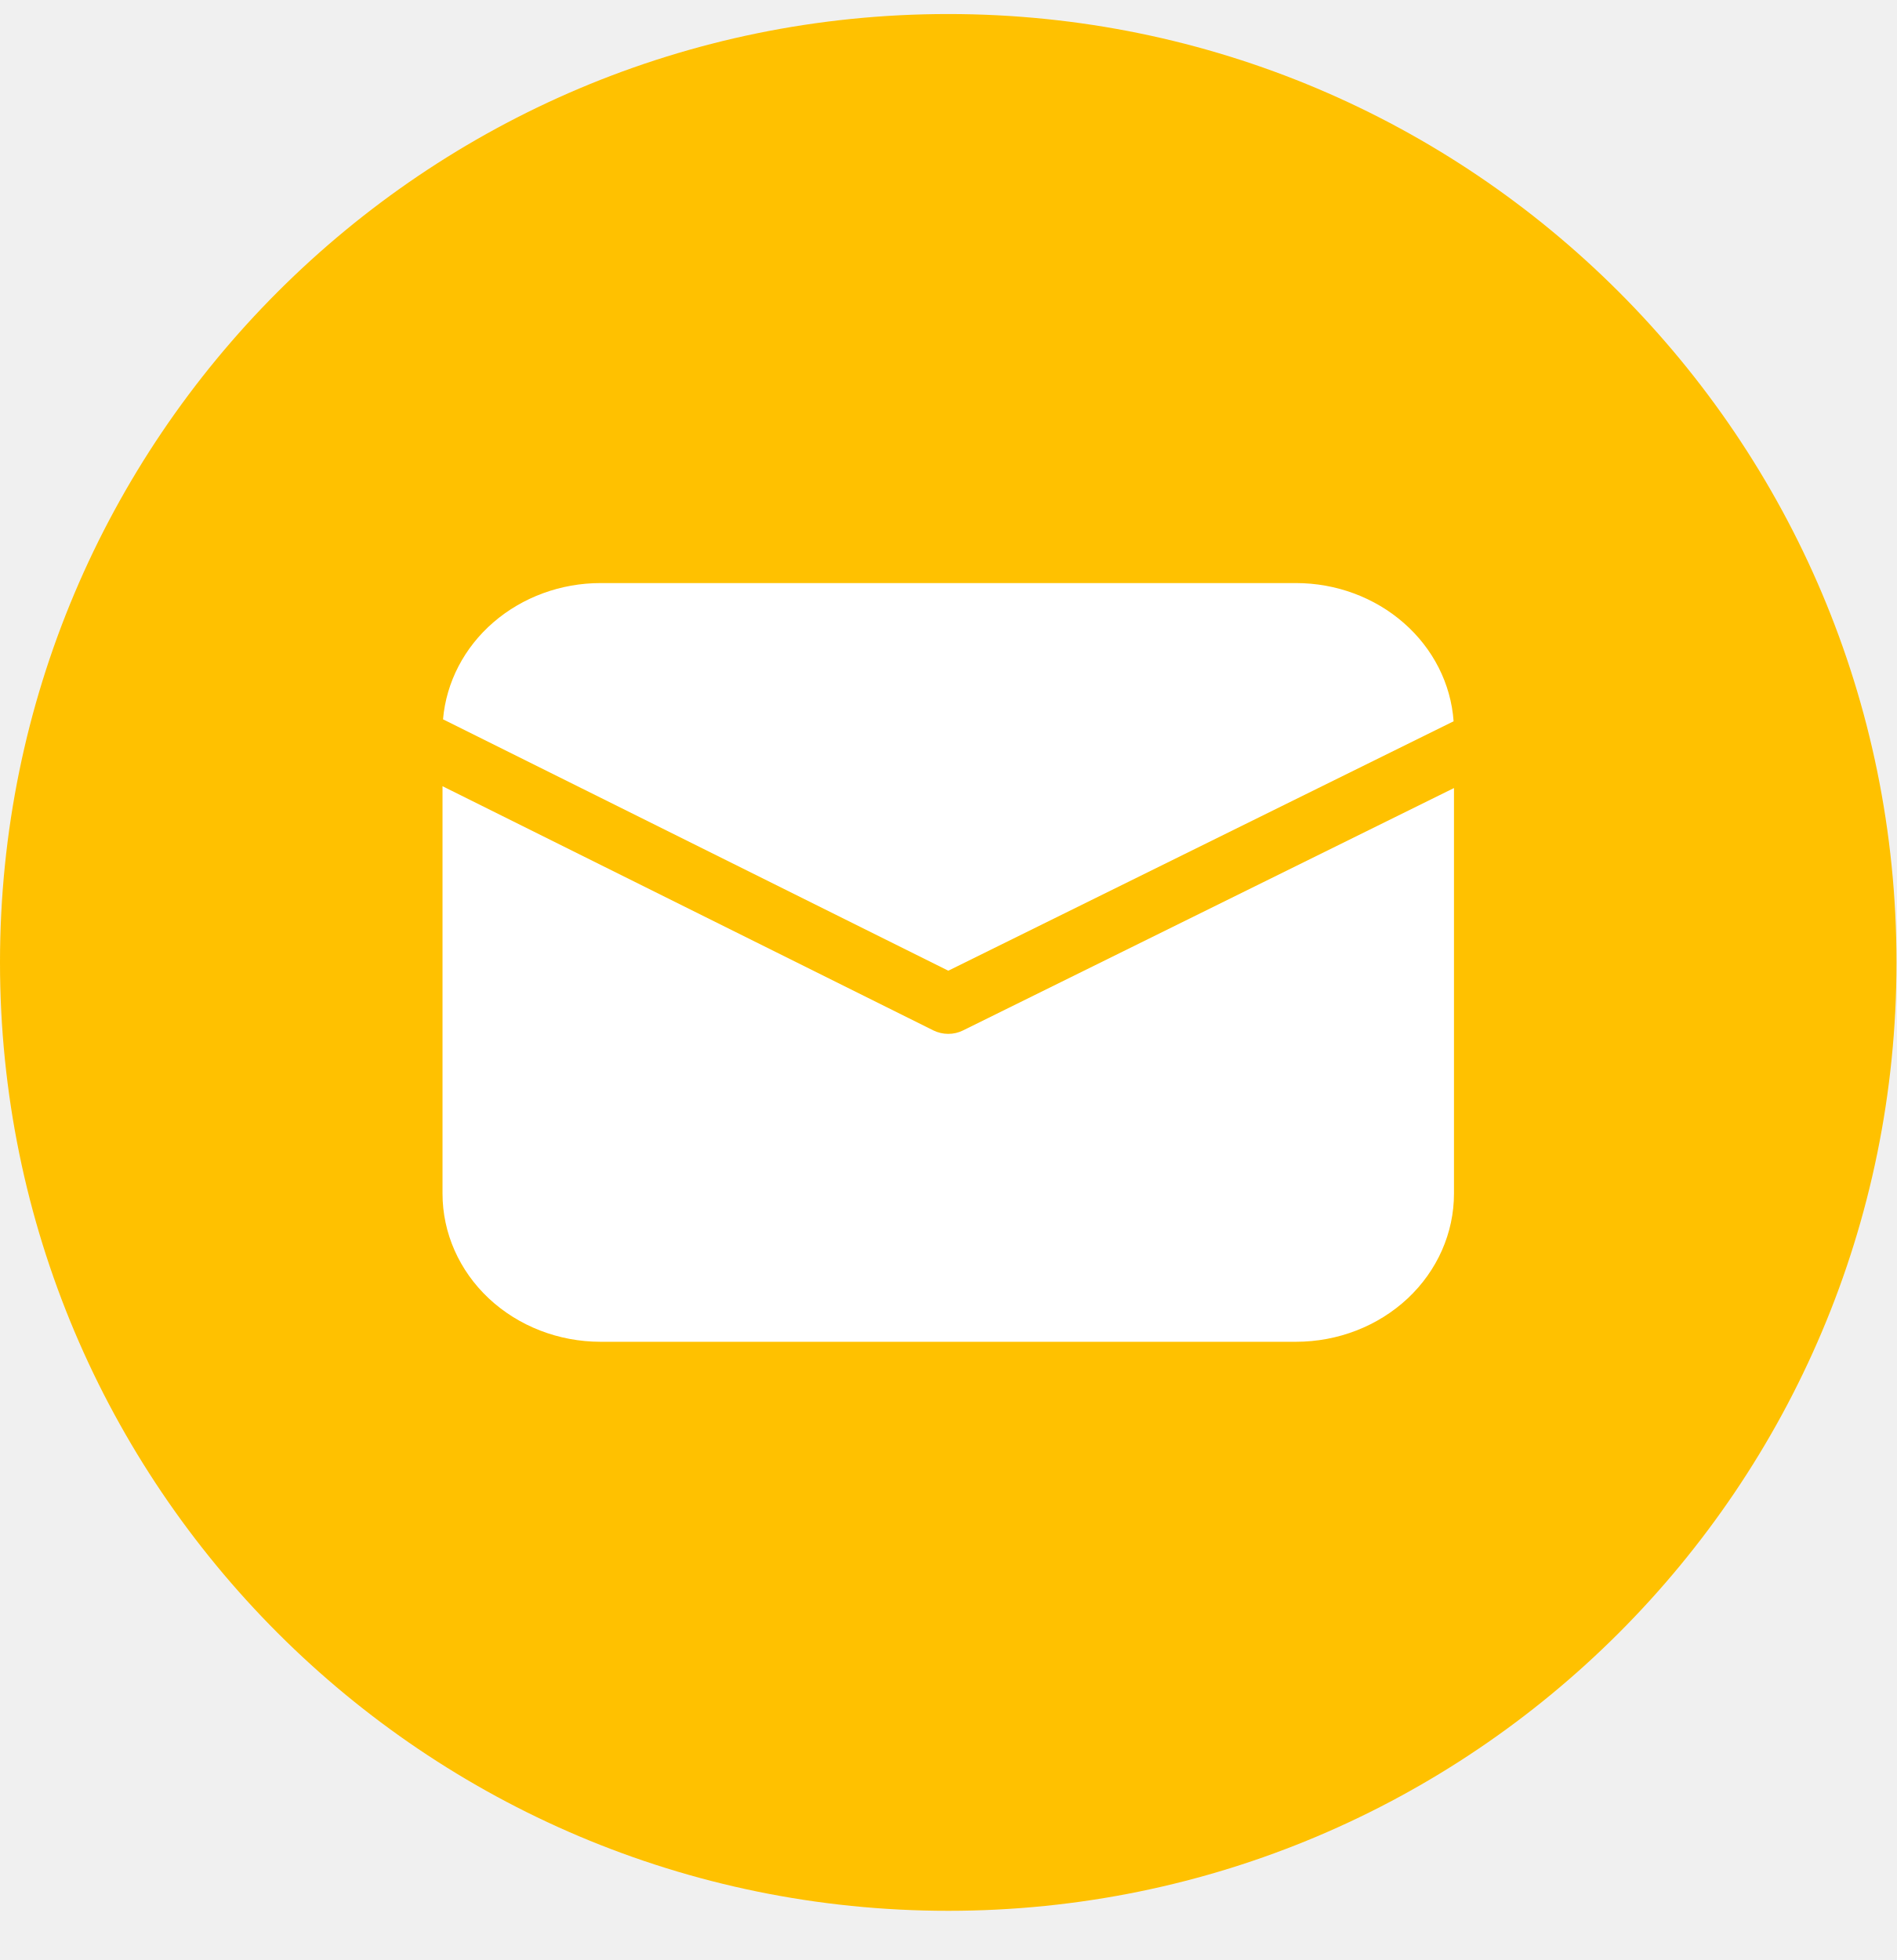
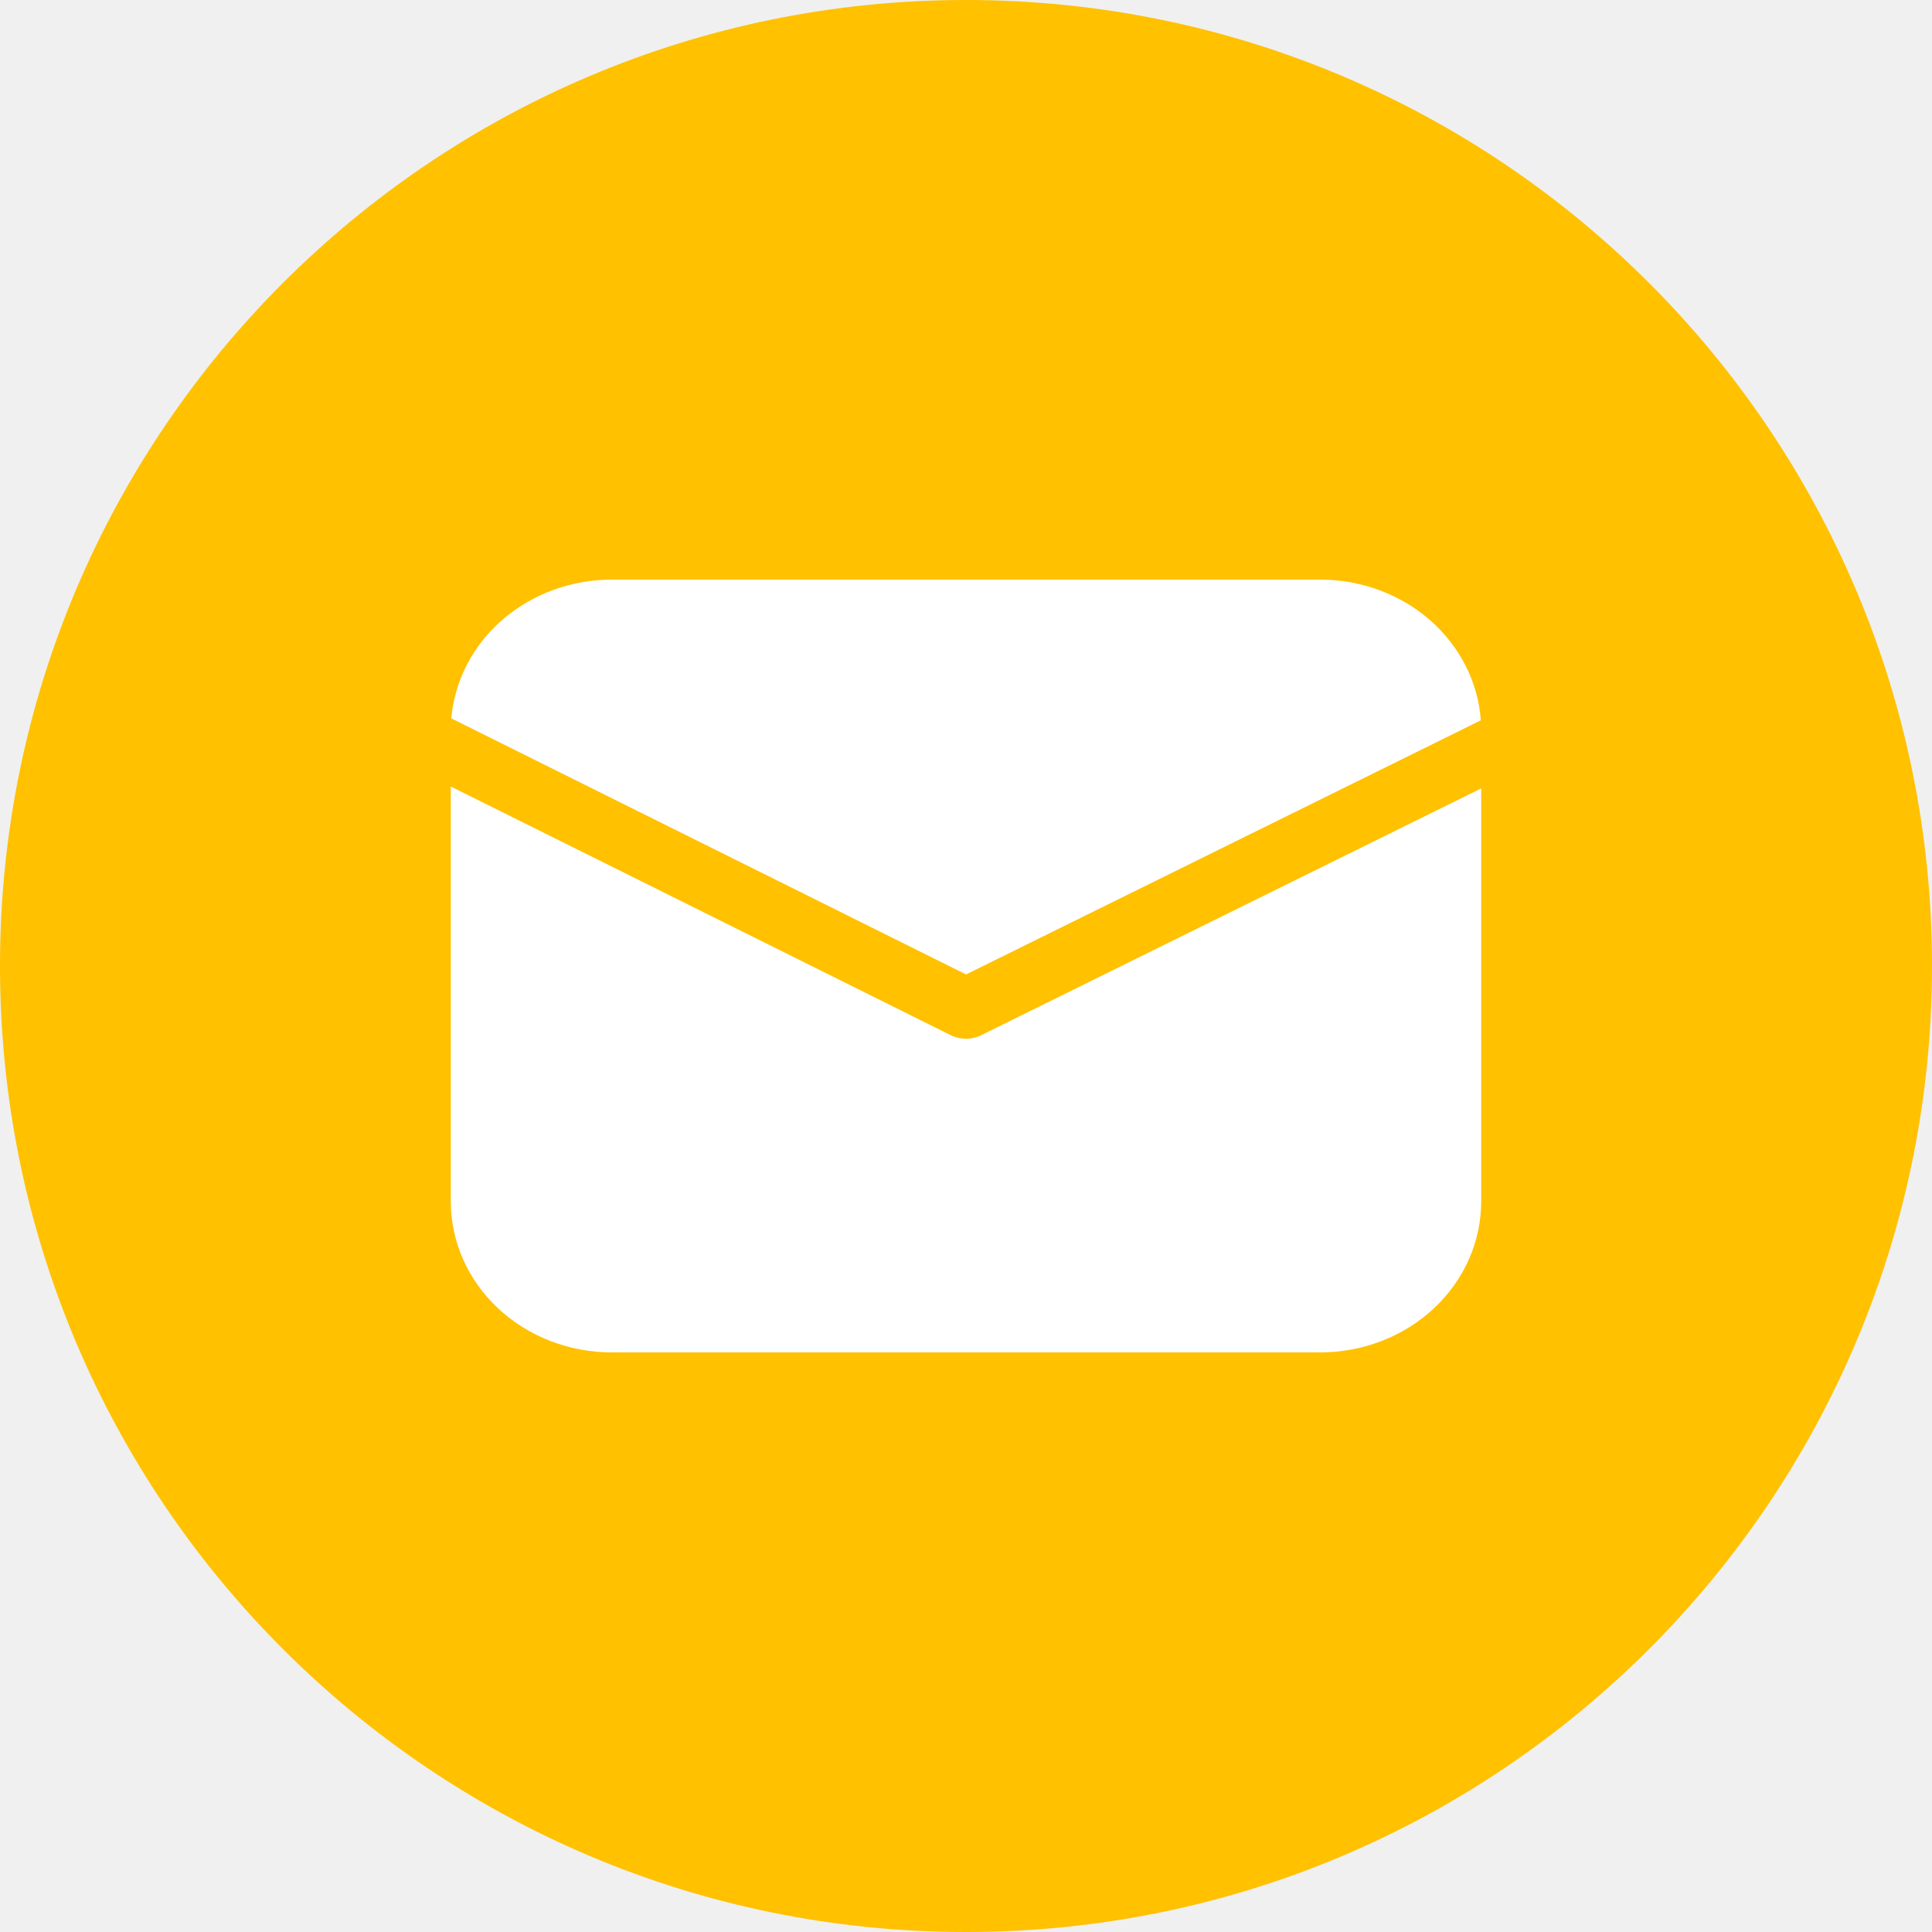
- <svg xmlns="http://www.w3.org/2000/svg" width="30" height="31" viewBox="0 0 30 31" fill="none">
-   <rect y="0.222" width="30" height="30" rx="15" fill="#FFC100" />
-   <path d="M7.008 11.377C7.059 10.79 7.343 10.242 7.805 9.843C8.267 9.444 8.872 9.222 9.5 9.222H20.5C21.134 9.222 21.744 9.448 22.207 9.854C22.67 10.259 22.952 10.815 22.994 11.408L15.001 15.353L7.008 11.377ZM7 12.435V18.878C7 19.5 7.263 20.096 7.732 20.536C8.201 20.975 8.837 21.222 9.5 21.222H20.5C21.163 21.222 21.799 20.975 22.268 20.536C22.737 20.096 23 19.5 23 18.878V12.464L15.233 16.298C15.161 16.334 15.081 16.352 14.999 16.352C14.918 16.352 14.838 16.333 14.766 16.298L7 12.435Z" fill="white" />
+ <svg xmlns="http://www.w3.org/2000/svg" width="30" height="30" viewBox="0 0 30 30" fill="none">
+   <rect width="30" height="30" rx="15" fill="#FFC100" />
+   <path d="M7.008 11.155C7.059 10.568 7.343 10.02 7.805 9.621C8.267 9.222 8.872 9 9.5 9H20.5C21.134 9 21.744 9.226 22.207 9.631C22.67 10.037 22.952 10.593 22.994 11.185L15.001 15.131L7.008 11.155ZM7 12.213V18.656C7 19.278 7.263 19.874 7.732 20.314C8.201 20.753 8.837 21 9.5 21H20.5C21.163 21 21.799 20.753 22.268 20.314C22.737 19.874 23 19.278 23 18.656V12.242L15.233 16.076C15.161 16.112 15.081 16.13 14.999 16.13C14.918 16.13 14.838 16.111 14.766 16.076L7 12.213Z" fill="white" />
</svg>
